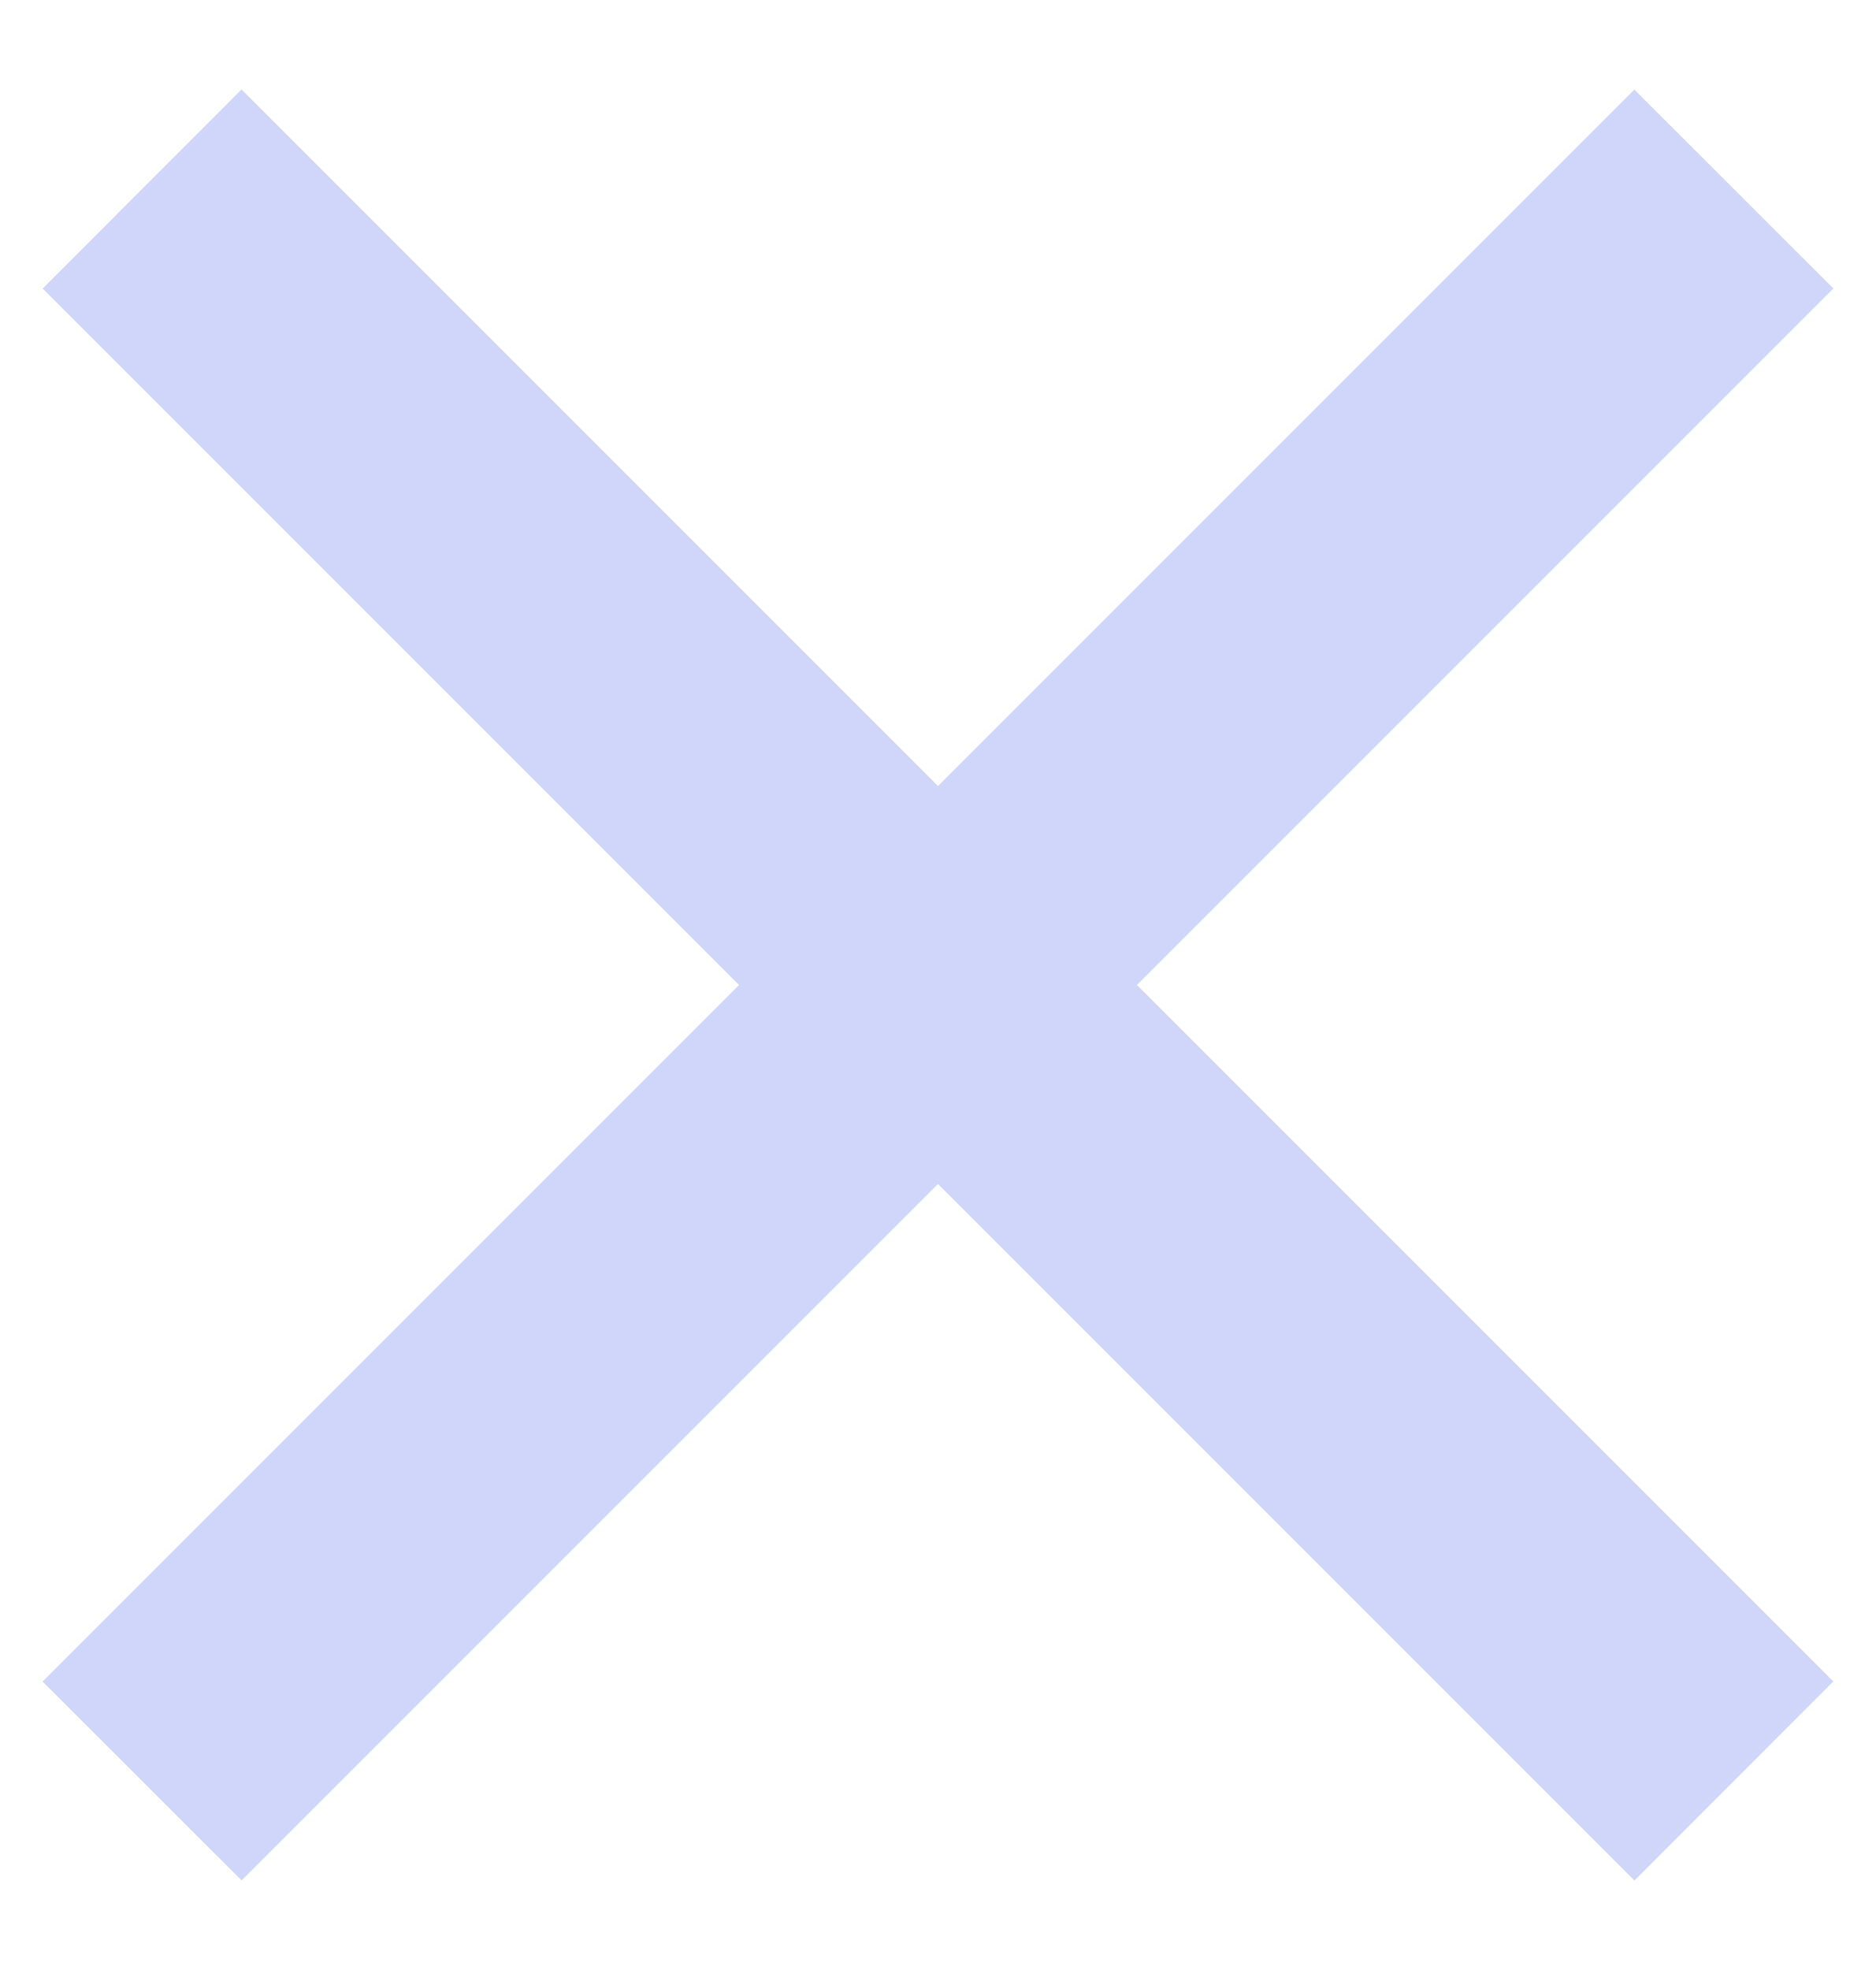
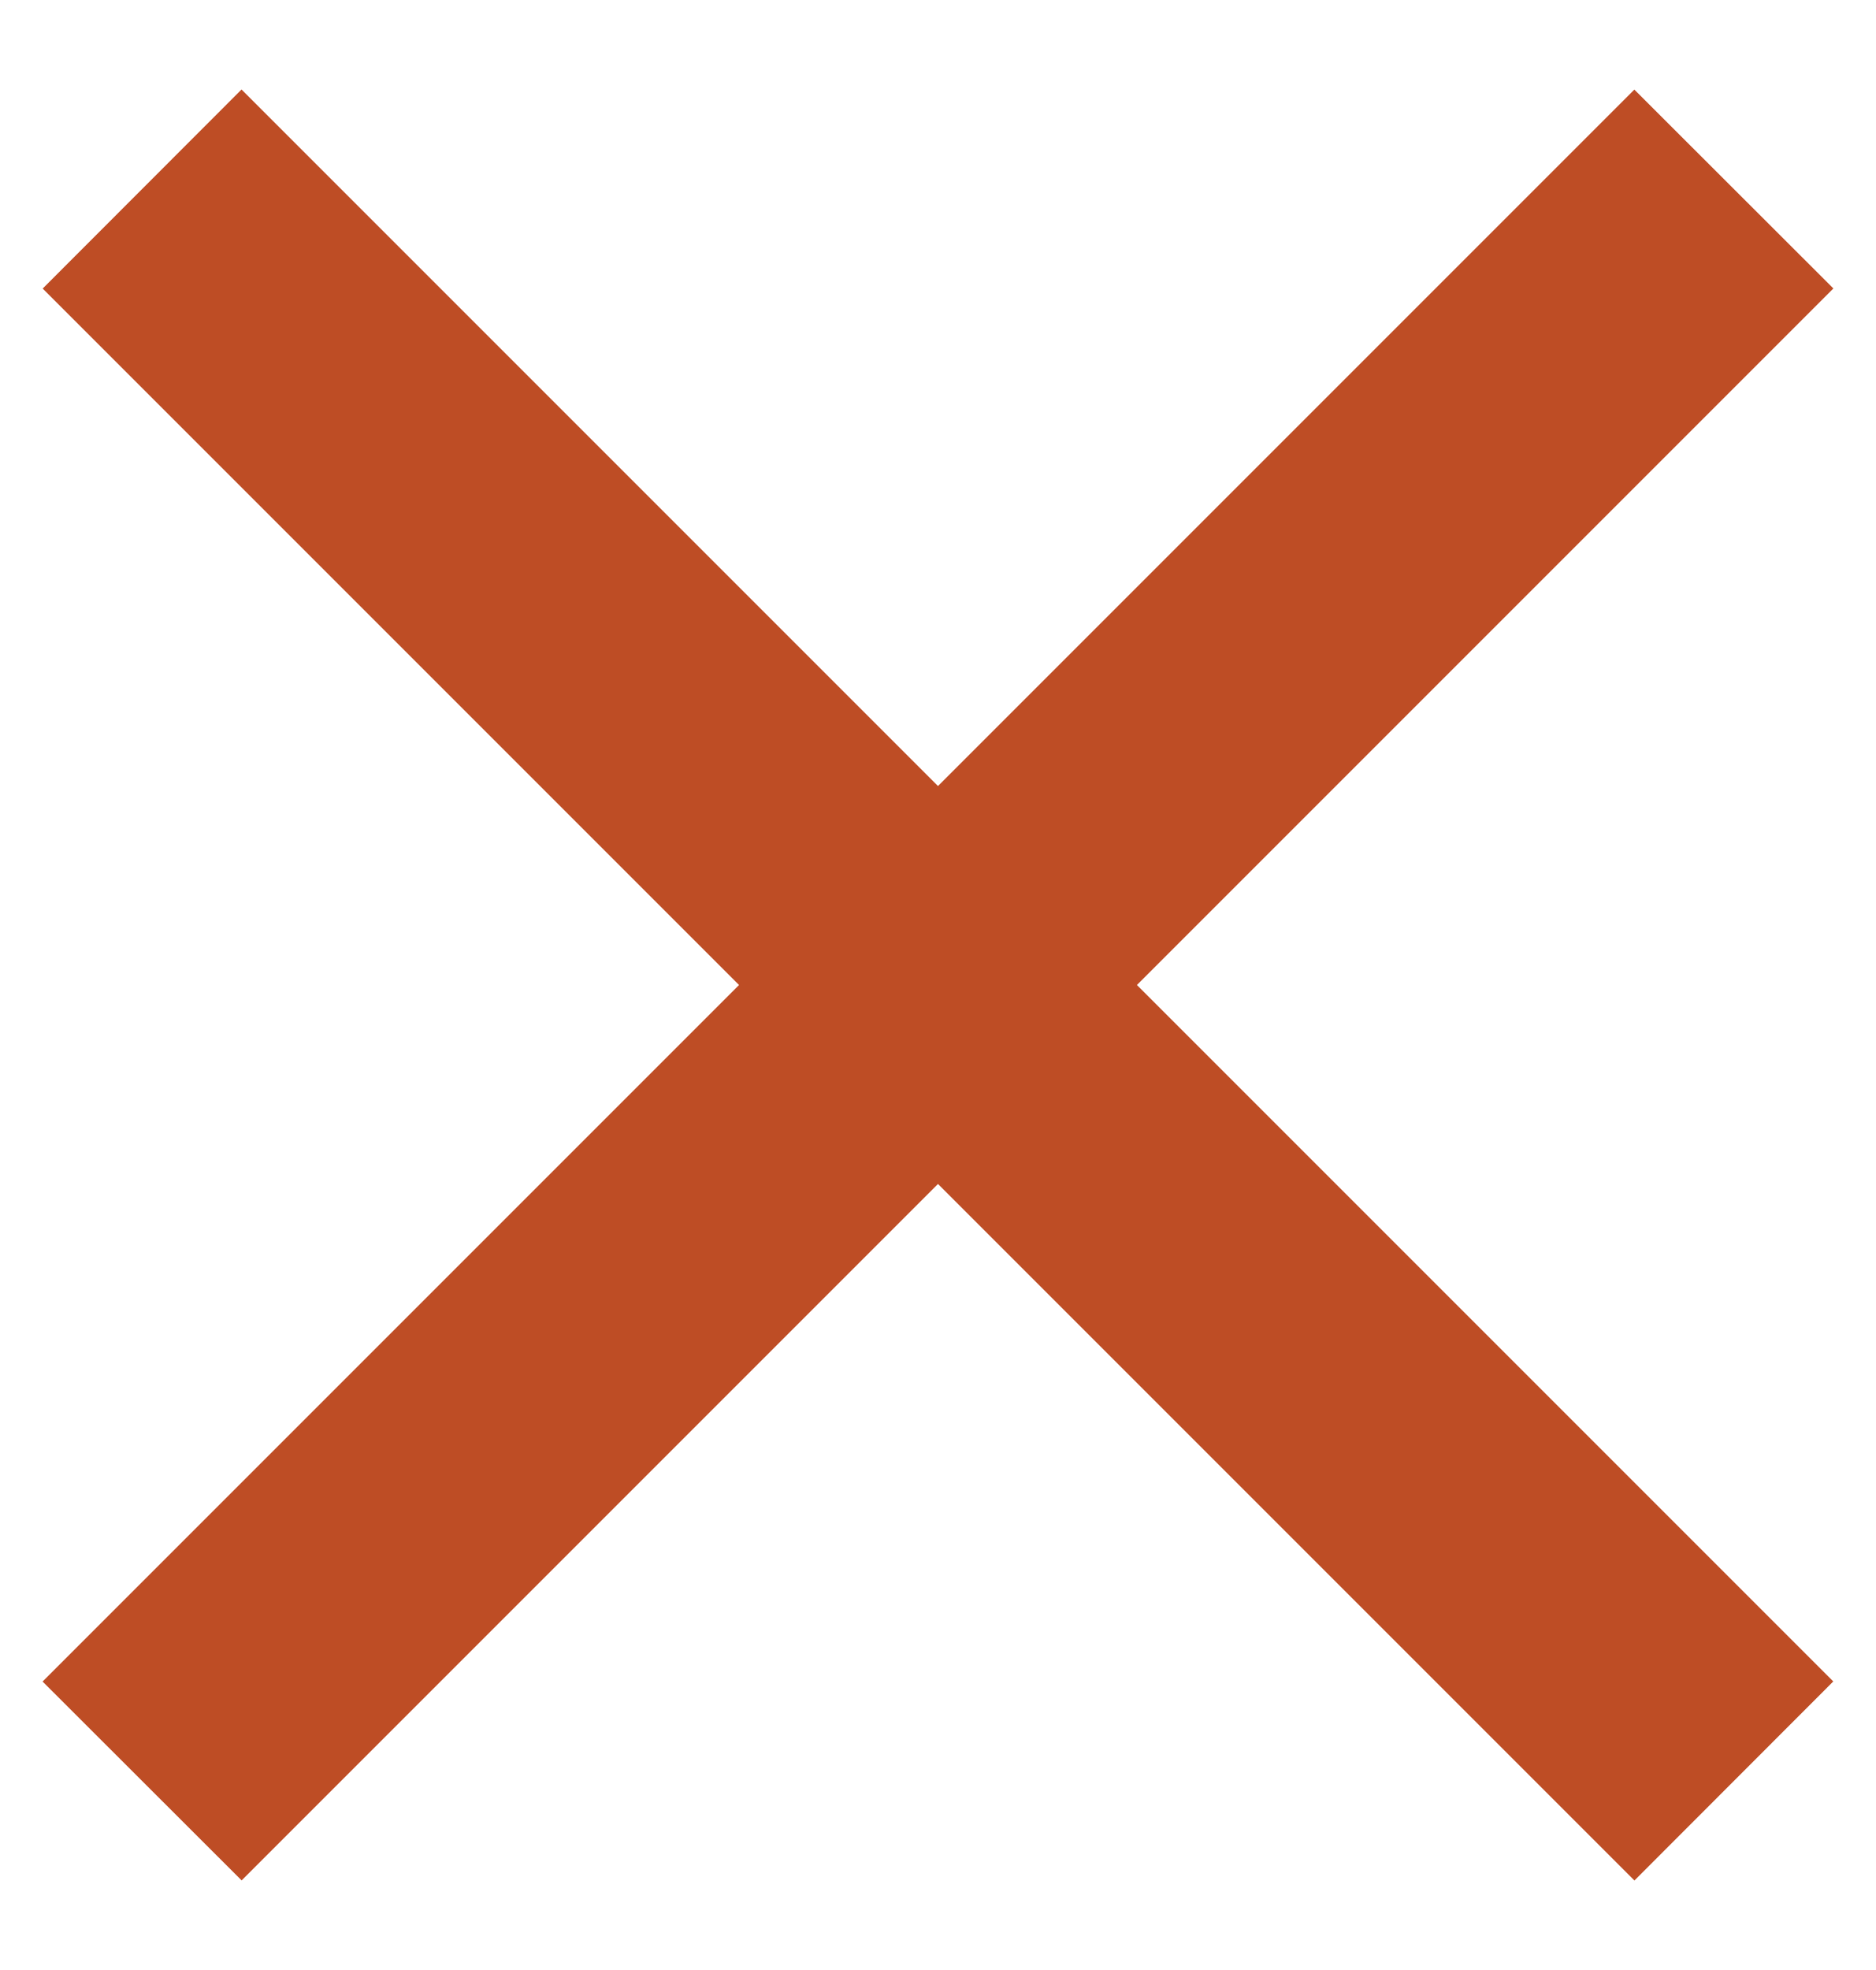
<svg xmlns="http://www.w3.org/2000/svg" width="20" height="21">
-   <g fill="#D0D6F9" fill-rule="evenodd">
+   <g fill="#be4d25" fill-rule="evenodd">
    <path d="M2.575.954l16.97 16.97-2.12 2.122L.455 3.076z" />
    <path d="M.454 17.925L17.424.955l2.122 2.12-16.97 16.97z" />
  </g>
</svg>
